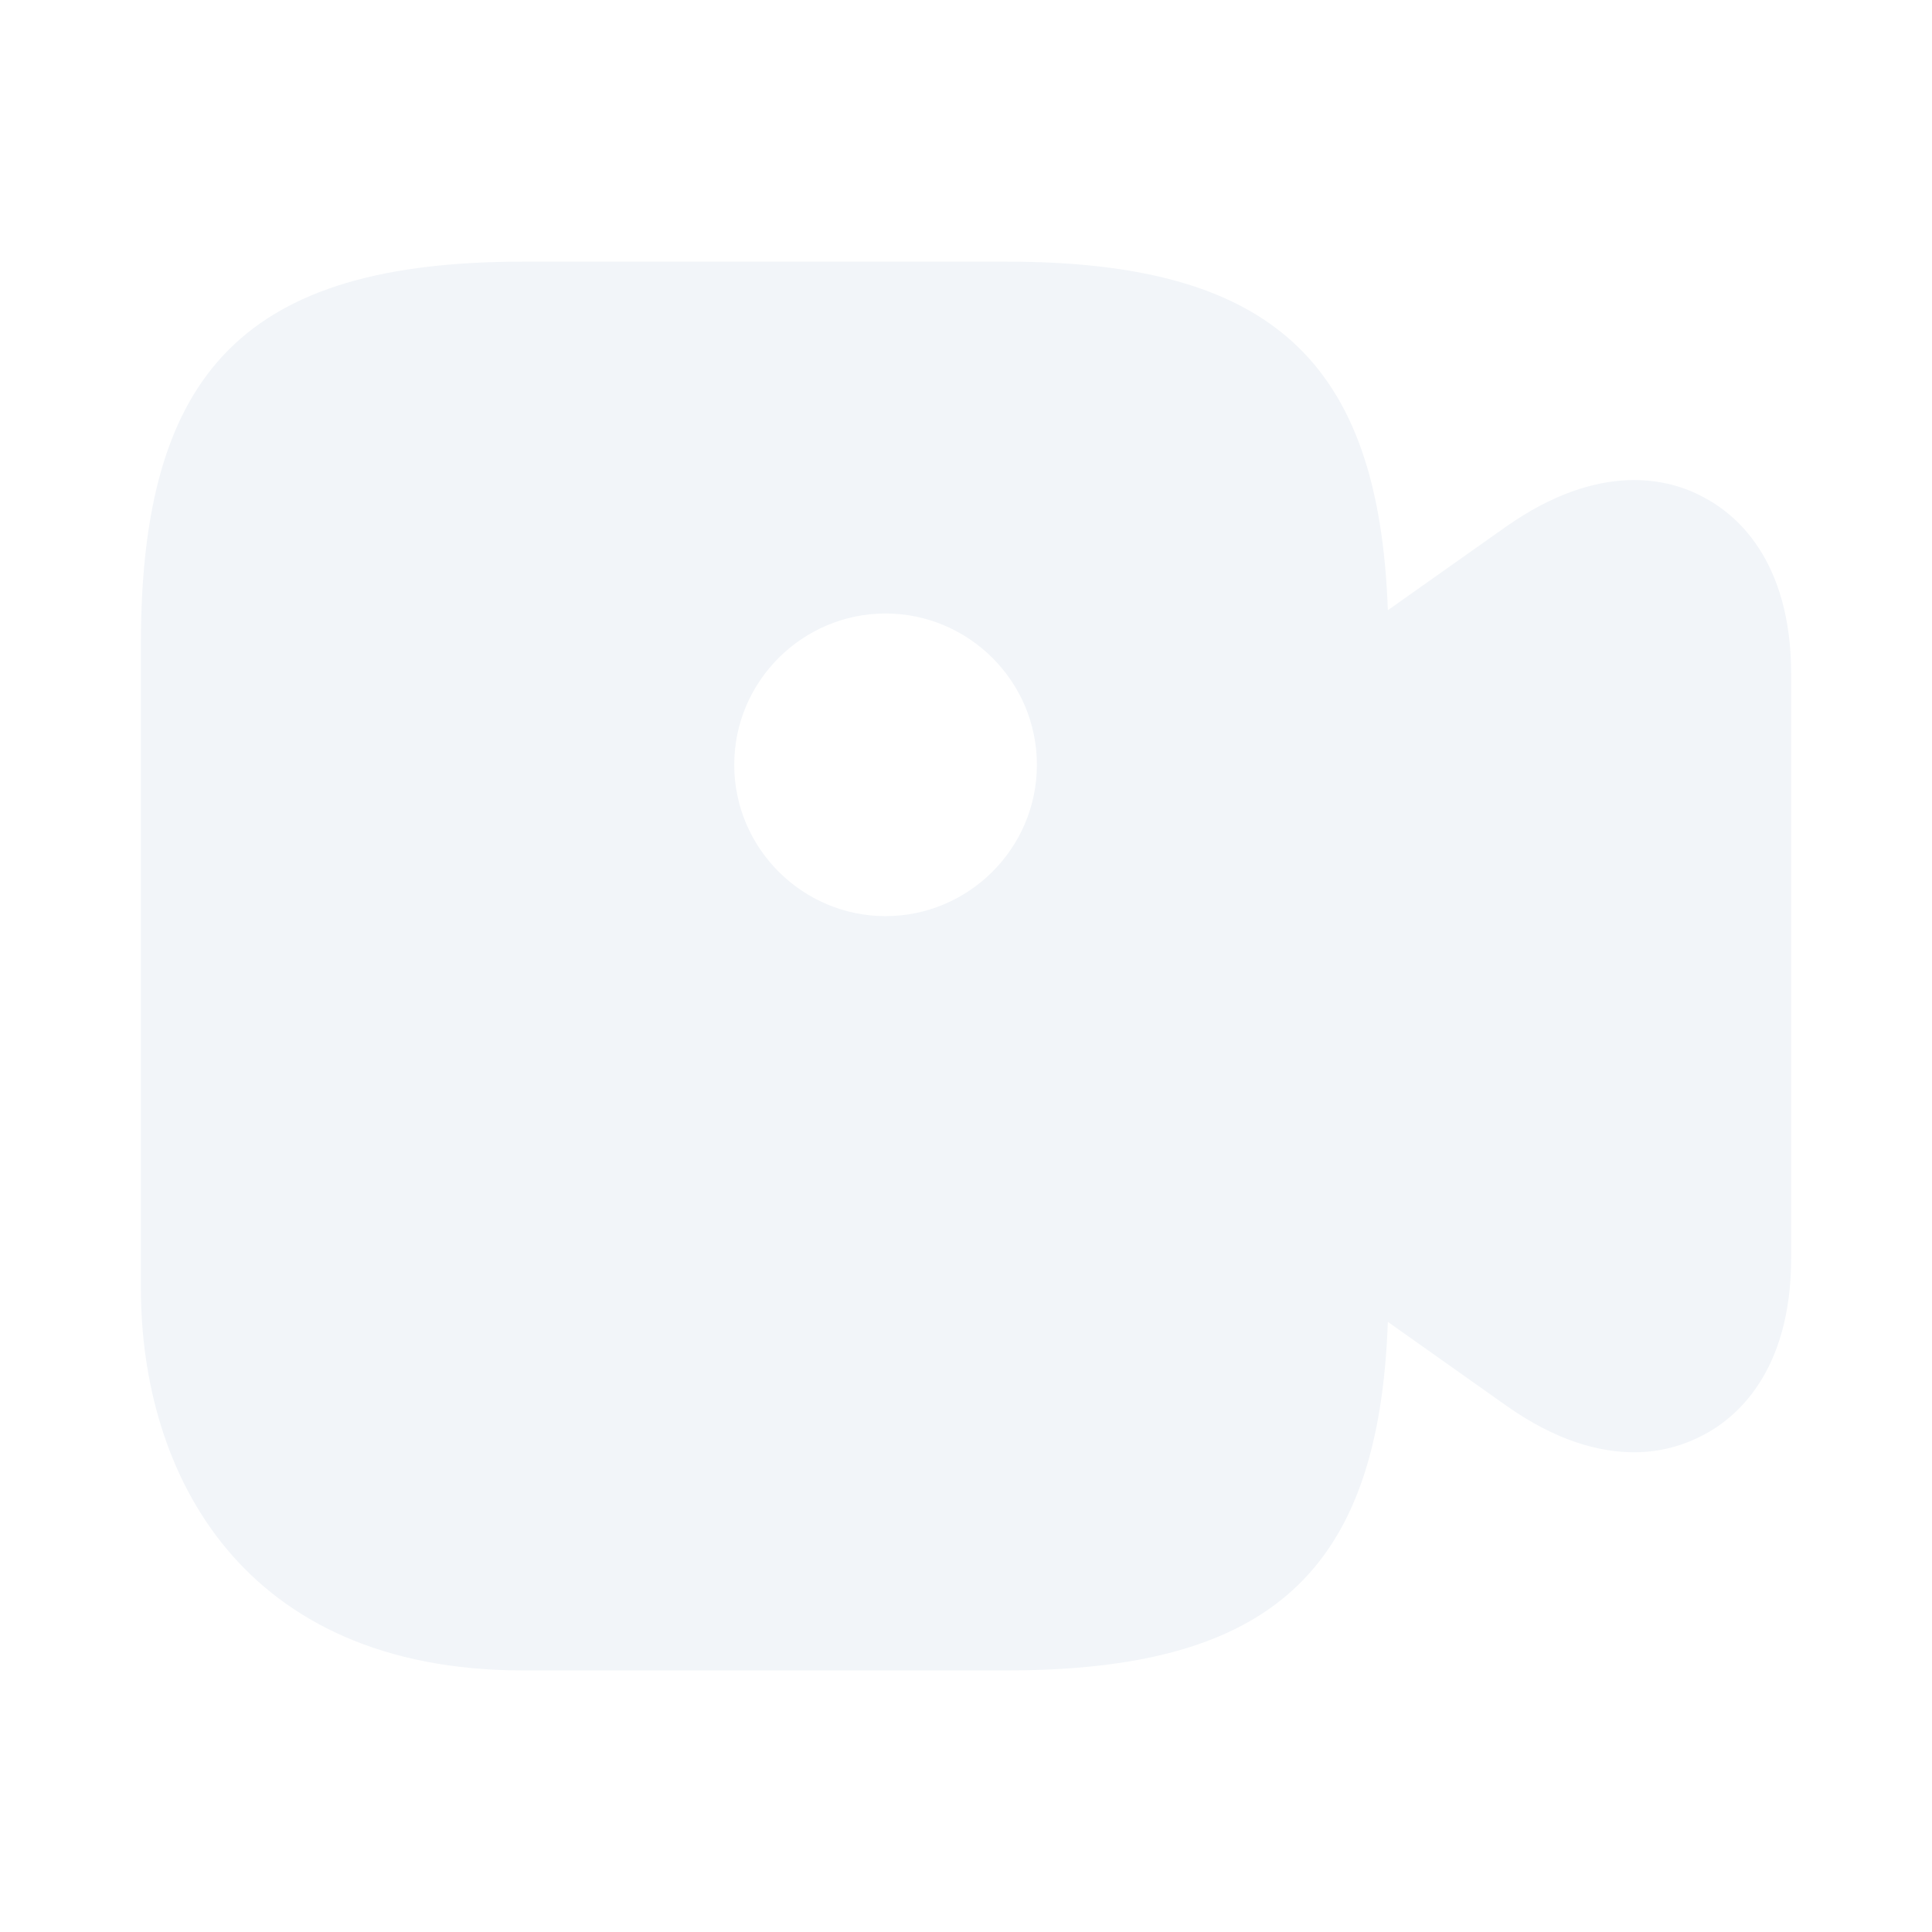
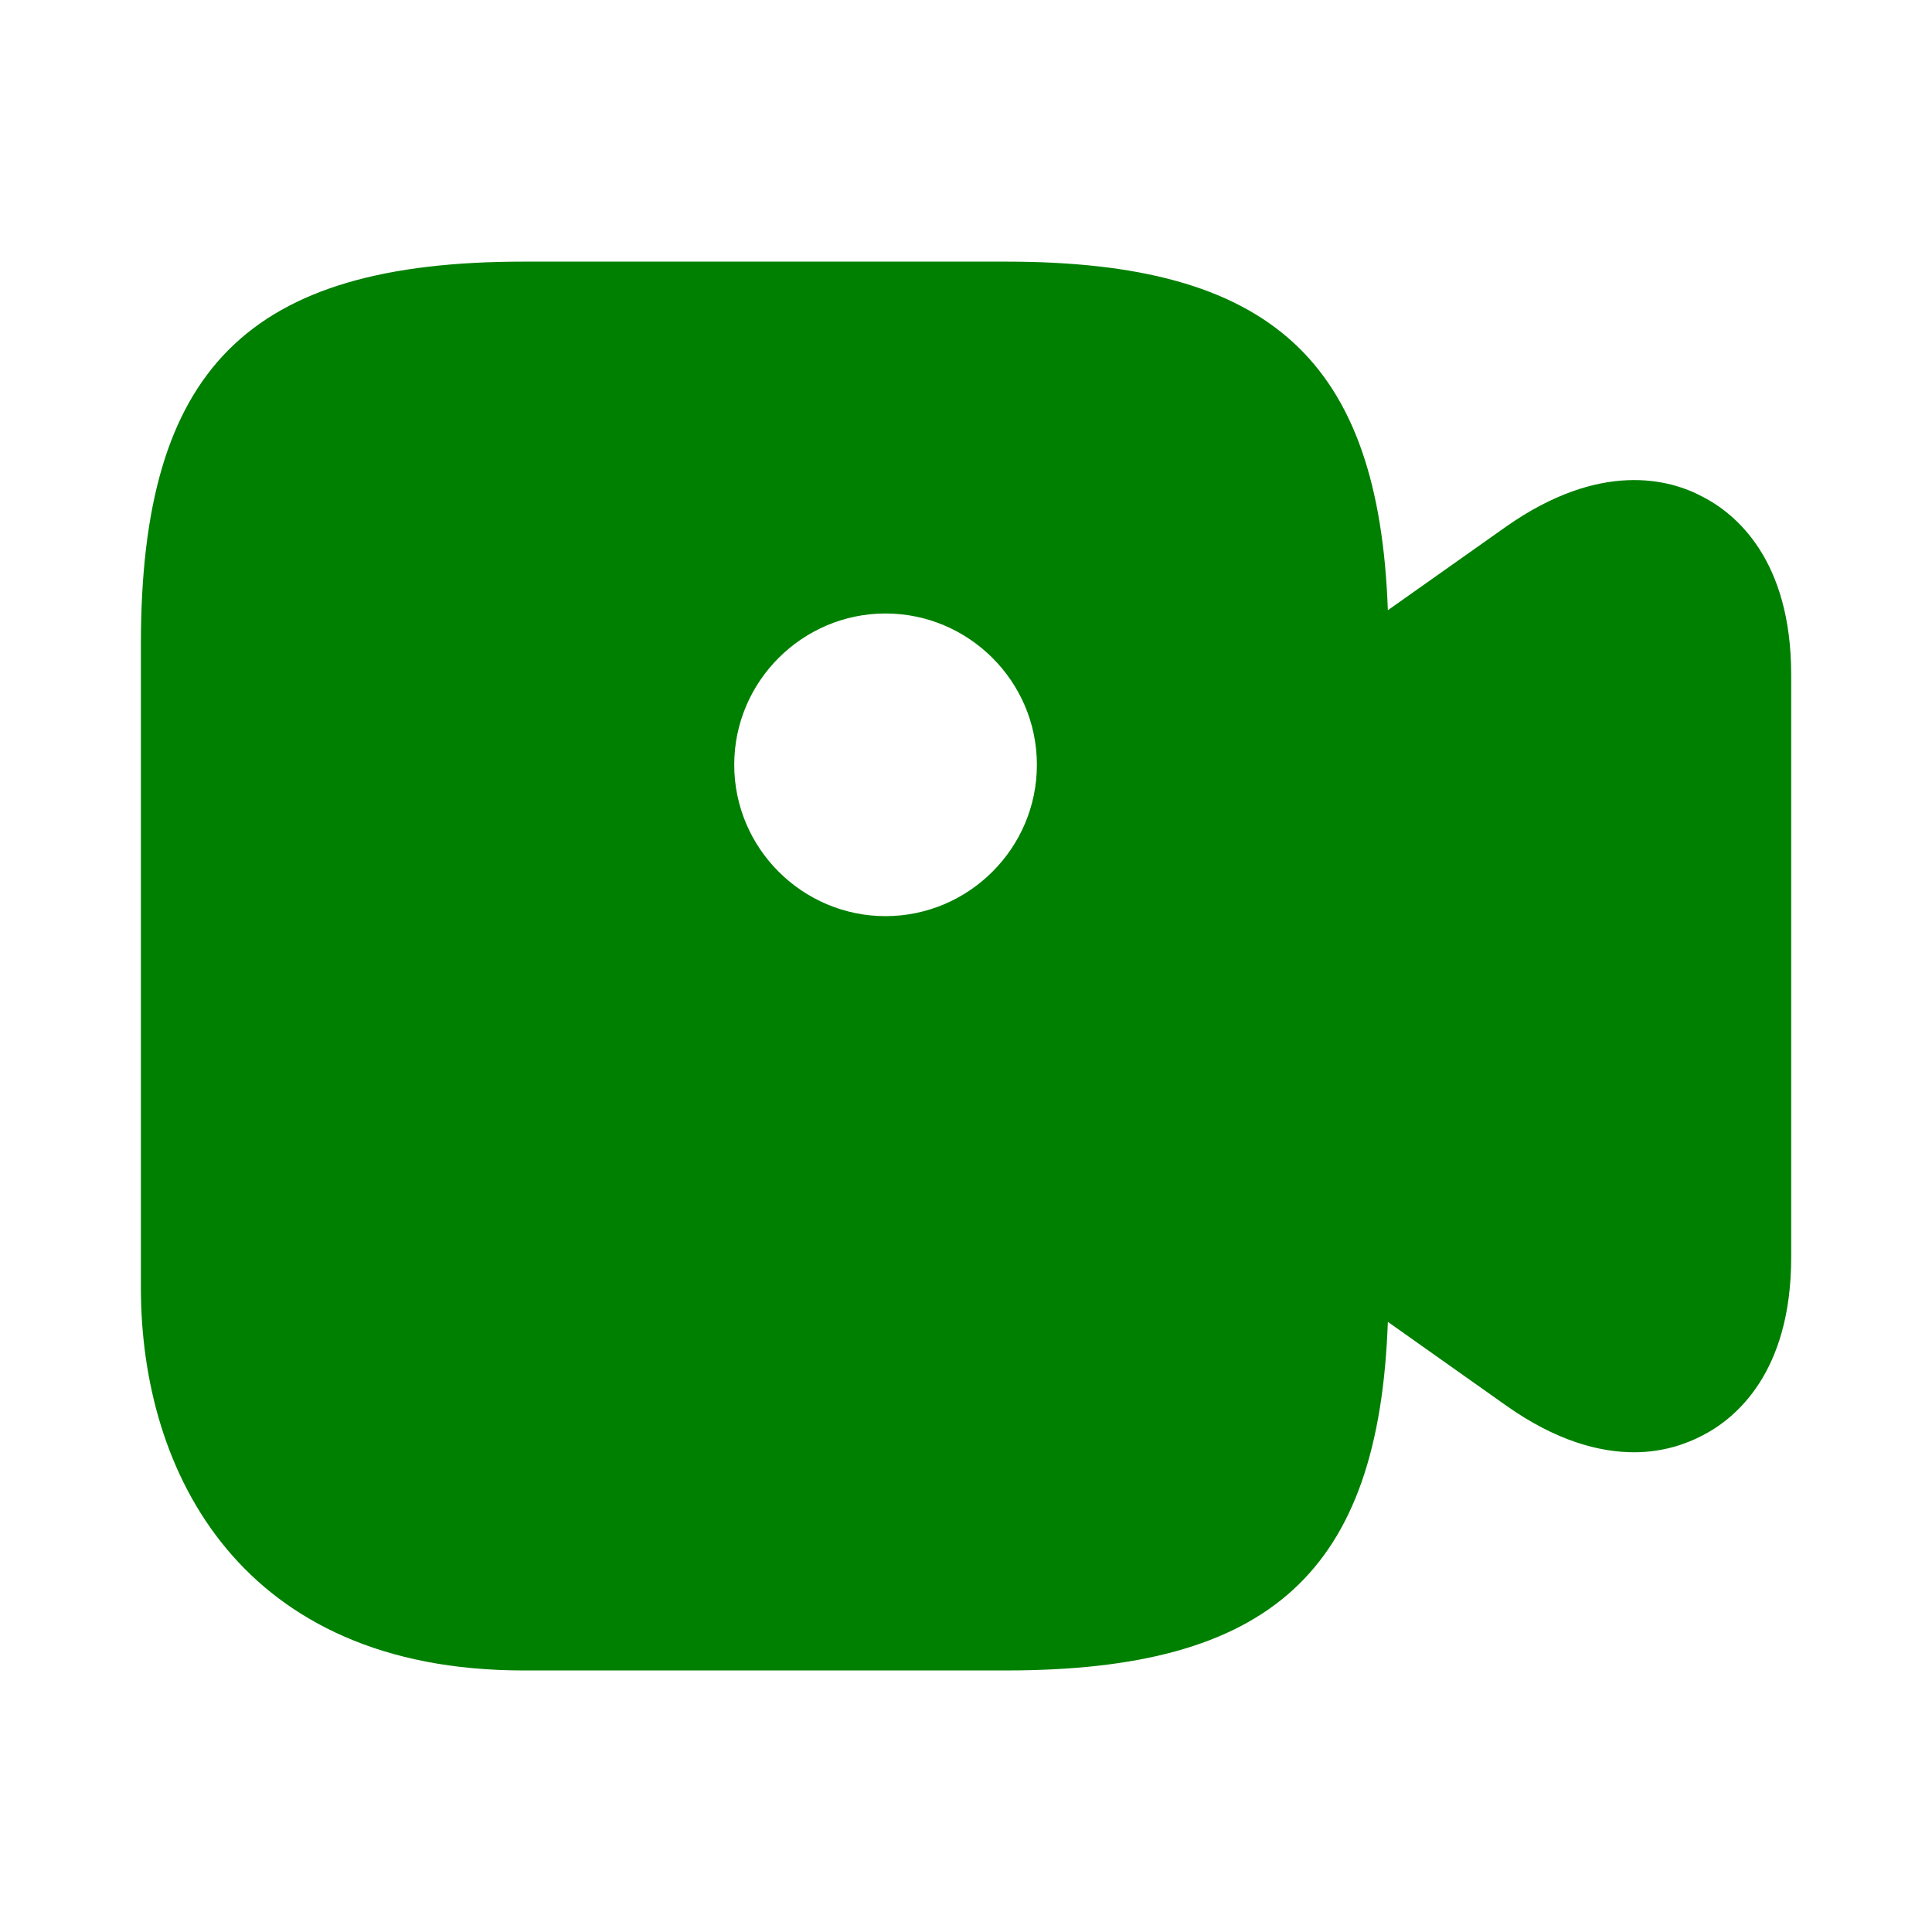
<svg xmlns="http://www.w3.org/2000/svg" width="26" height="26" viewBox="0 0 26 26" fill="none">
-   <path d="M22.913 6.685C22.469 6.446 21.537 6.197 20.27 7.086L18.677 8.212C18.558 4.843 17.096 3.521 13.542 3.521H7.042C3.337 3.521 1.896 4.962 1.896 8.667V17.334C1.896 19.826 3.251 22.48 7.042 22.48H13.542C17.096 22.48 18.558 21.158 18.677 17.789L20.27 18.916C20.942 19.392 21.526 19.544 21.992 19.544C22.393 19.544 22.707 19.425 22.913 19.317C23.357 19.089 24.105 18.471 24.105 16.922V9.079C24.105 7.53 23.357 6.912 22.913 6.685ZM11.917 12.329C10.802 12.329 9.881 11.419 9.881 10.292C9.881 9.166 10.802 8.256 11.917 8.256C13.033 8.256 13.954 9.166 13.954 10.292C13.954 11.419 13.033 12.329 11.917 12.329Z" fill="#F2F5F9" />
+   <path d="M22.913 6.685C22.469 6.446 21.537 6.197 20.27 7.086L18.677 8.212C18.558 4.843 17.096 3.521 13.542 3.521H7.042C3.337 3.521 1.896 4.962 1.896 8.667V17.334C1.896 19.826 3.251 22.48 7.042 22.48H13.542C17.096 22.48 18.558 21.158 18.677 17.789L20.27 18.916C20.942 19.392 21.526 19.544 21.992 19.544C22.393 19.544 22.707 19.425 22.913 19.317C23.357 19.089 24.105 18.471 24.105 16.922V9.079C24.105 7.53 23.357 6.912 22.913 6.685ZM11.917 12.329C10.802 12.329 9.881 11.419 9.881 10.292C9.881 9.166 10.802 8.256 11.917 8.256C13.033 8.256 13.954 9.166 13.954 10.292C13.954 11.419 13.033 12.329 11.917 12.329Z" fill="green" />
</svg>
